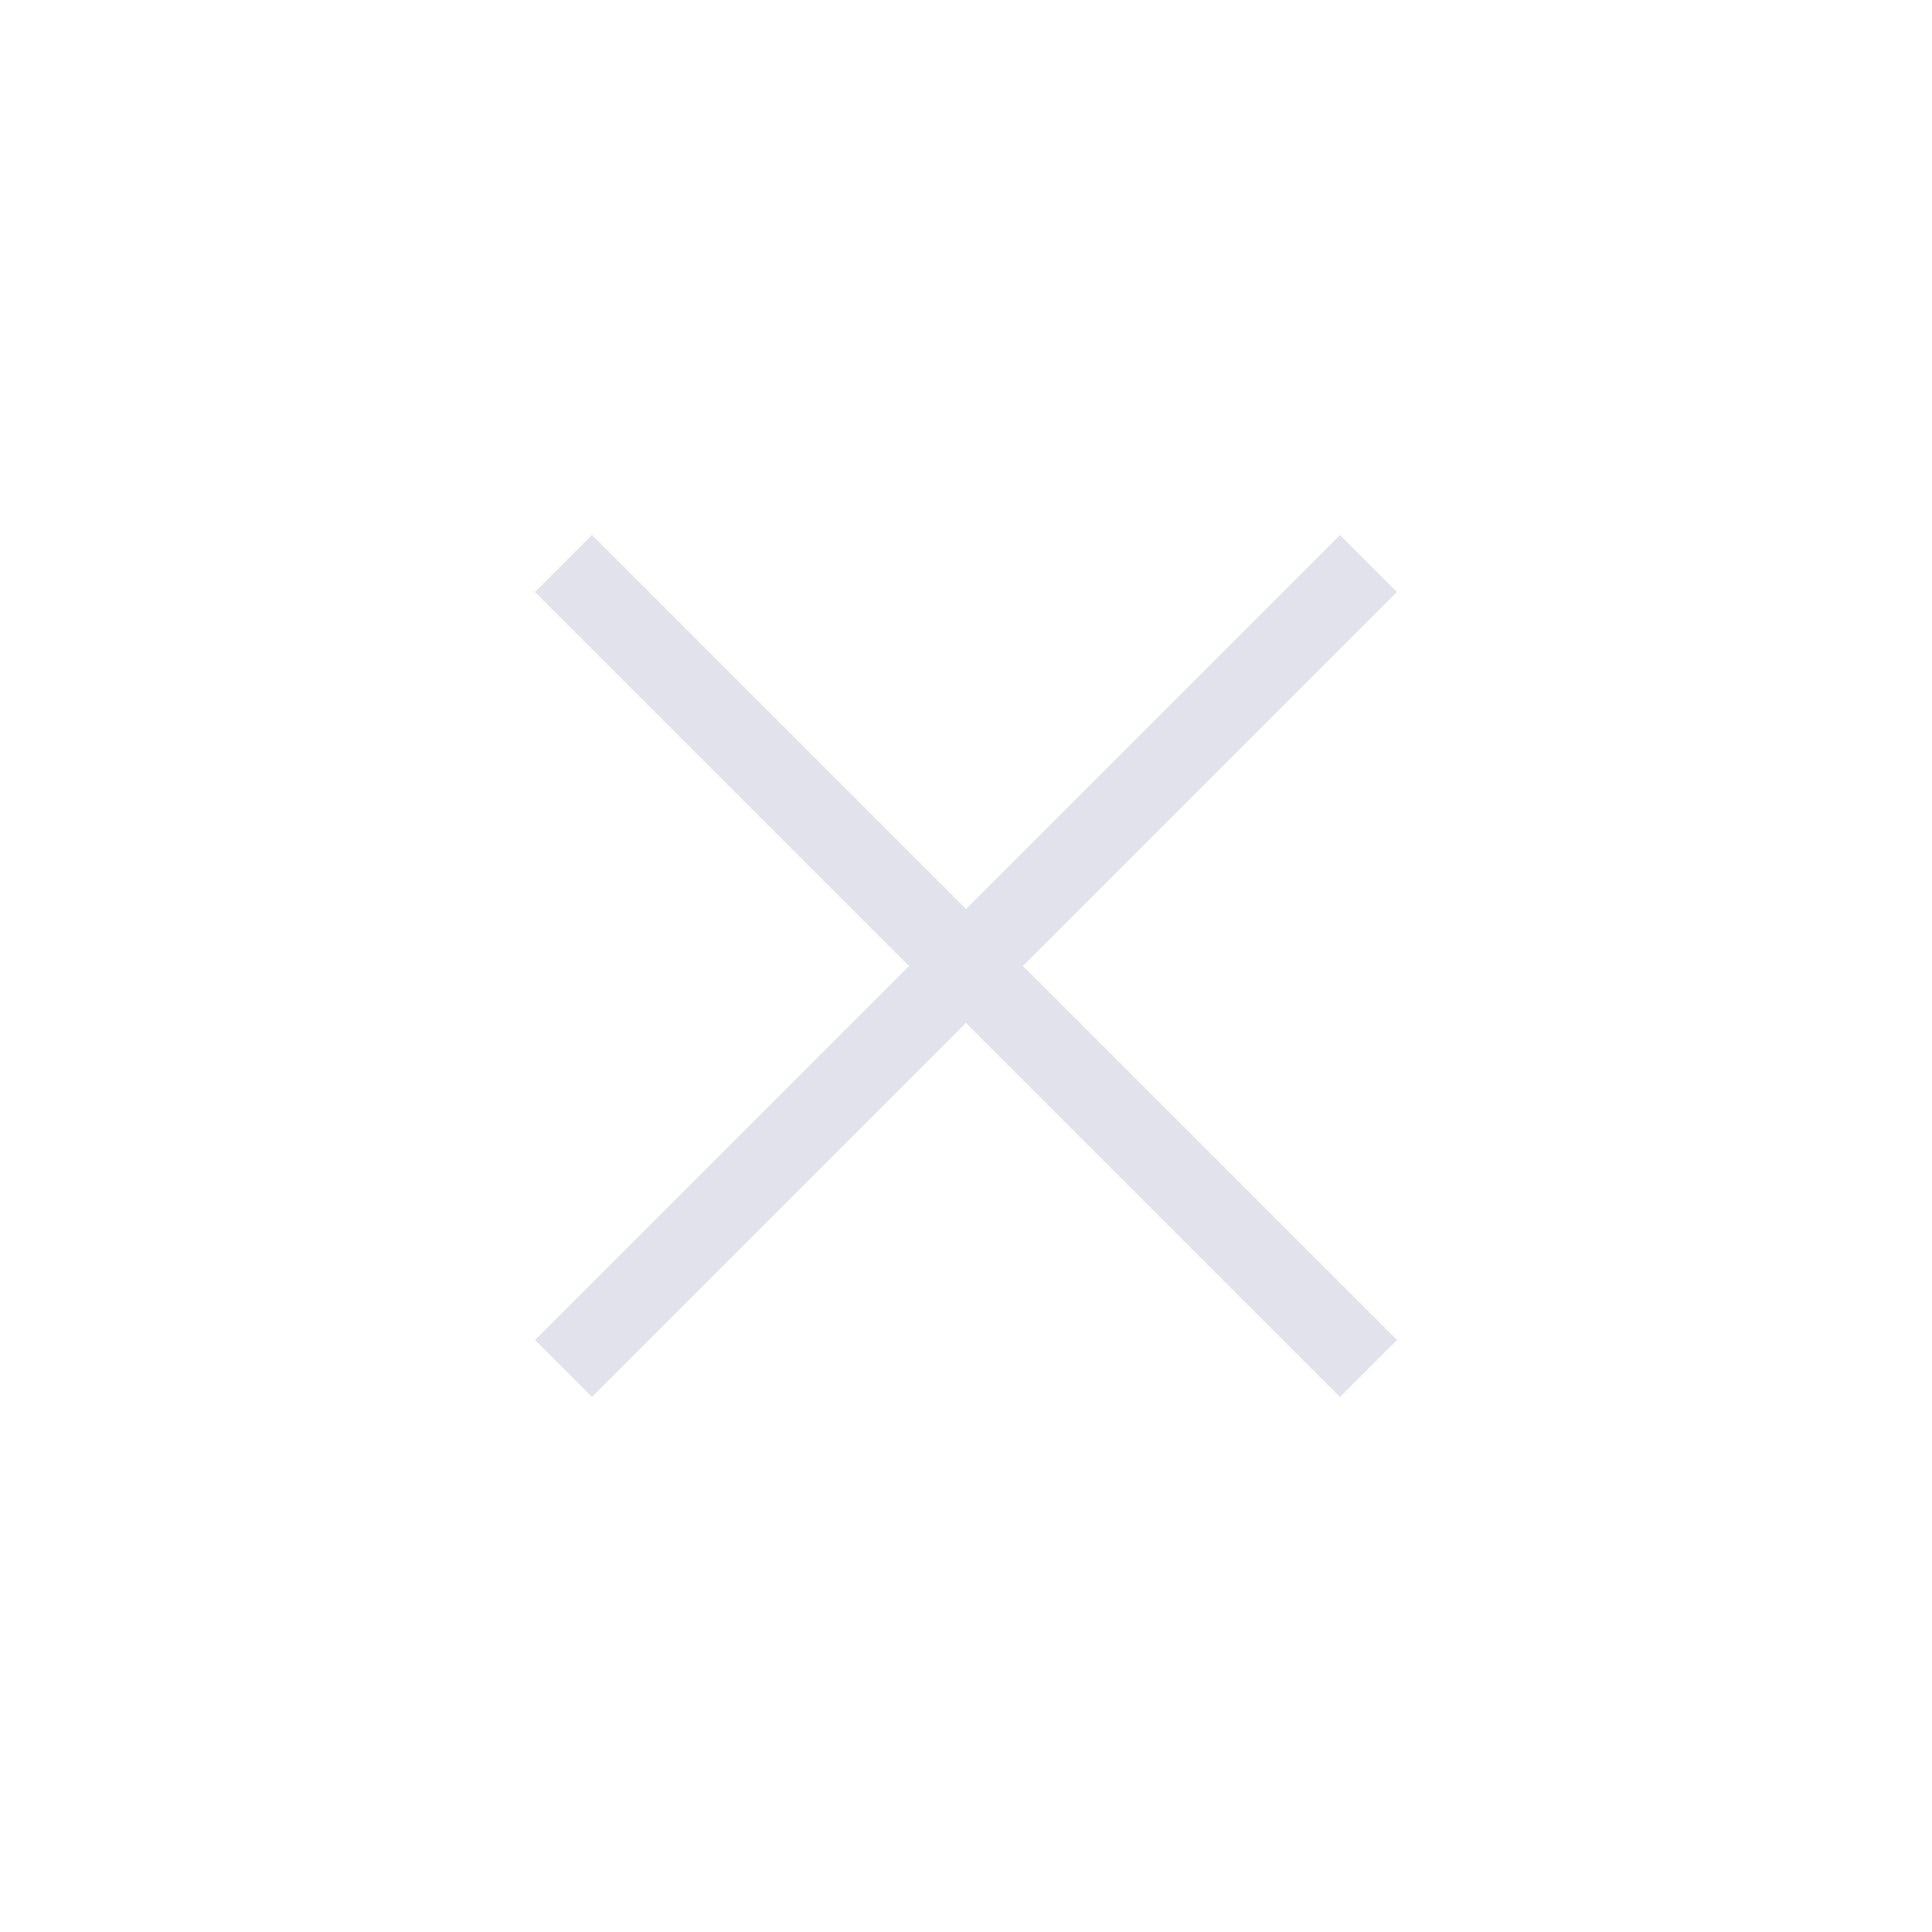
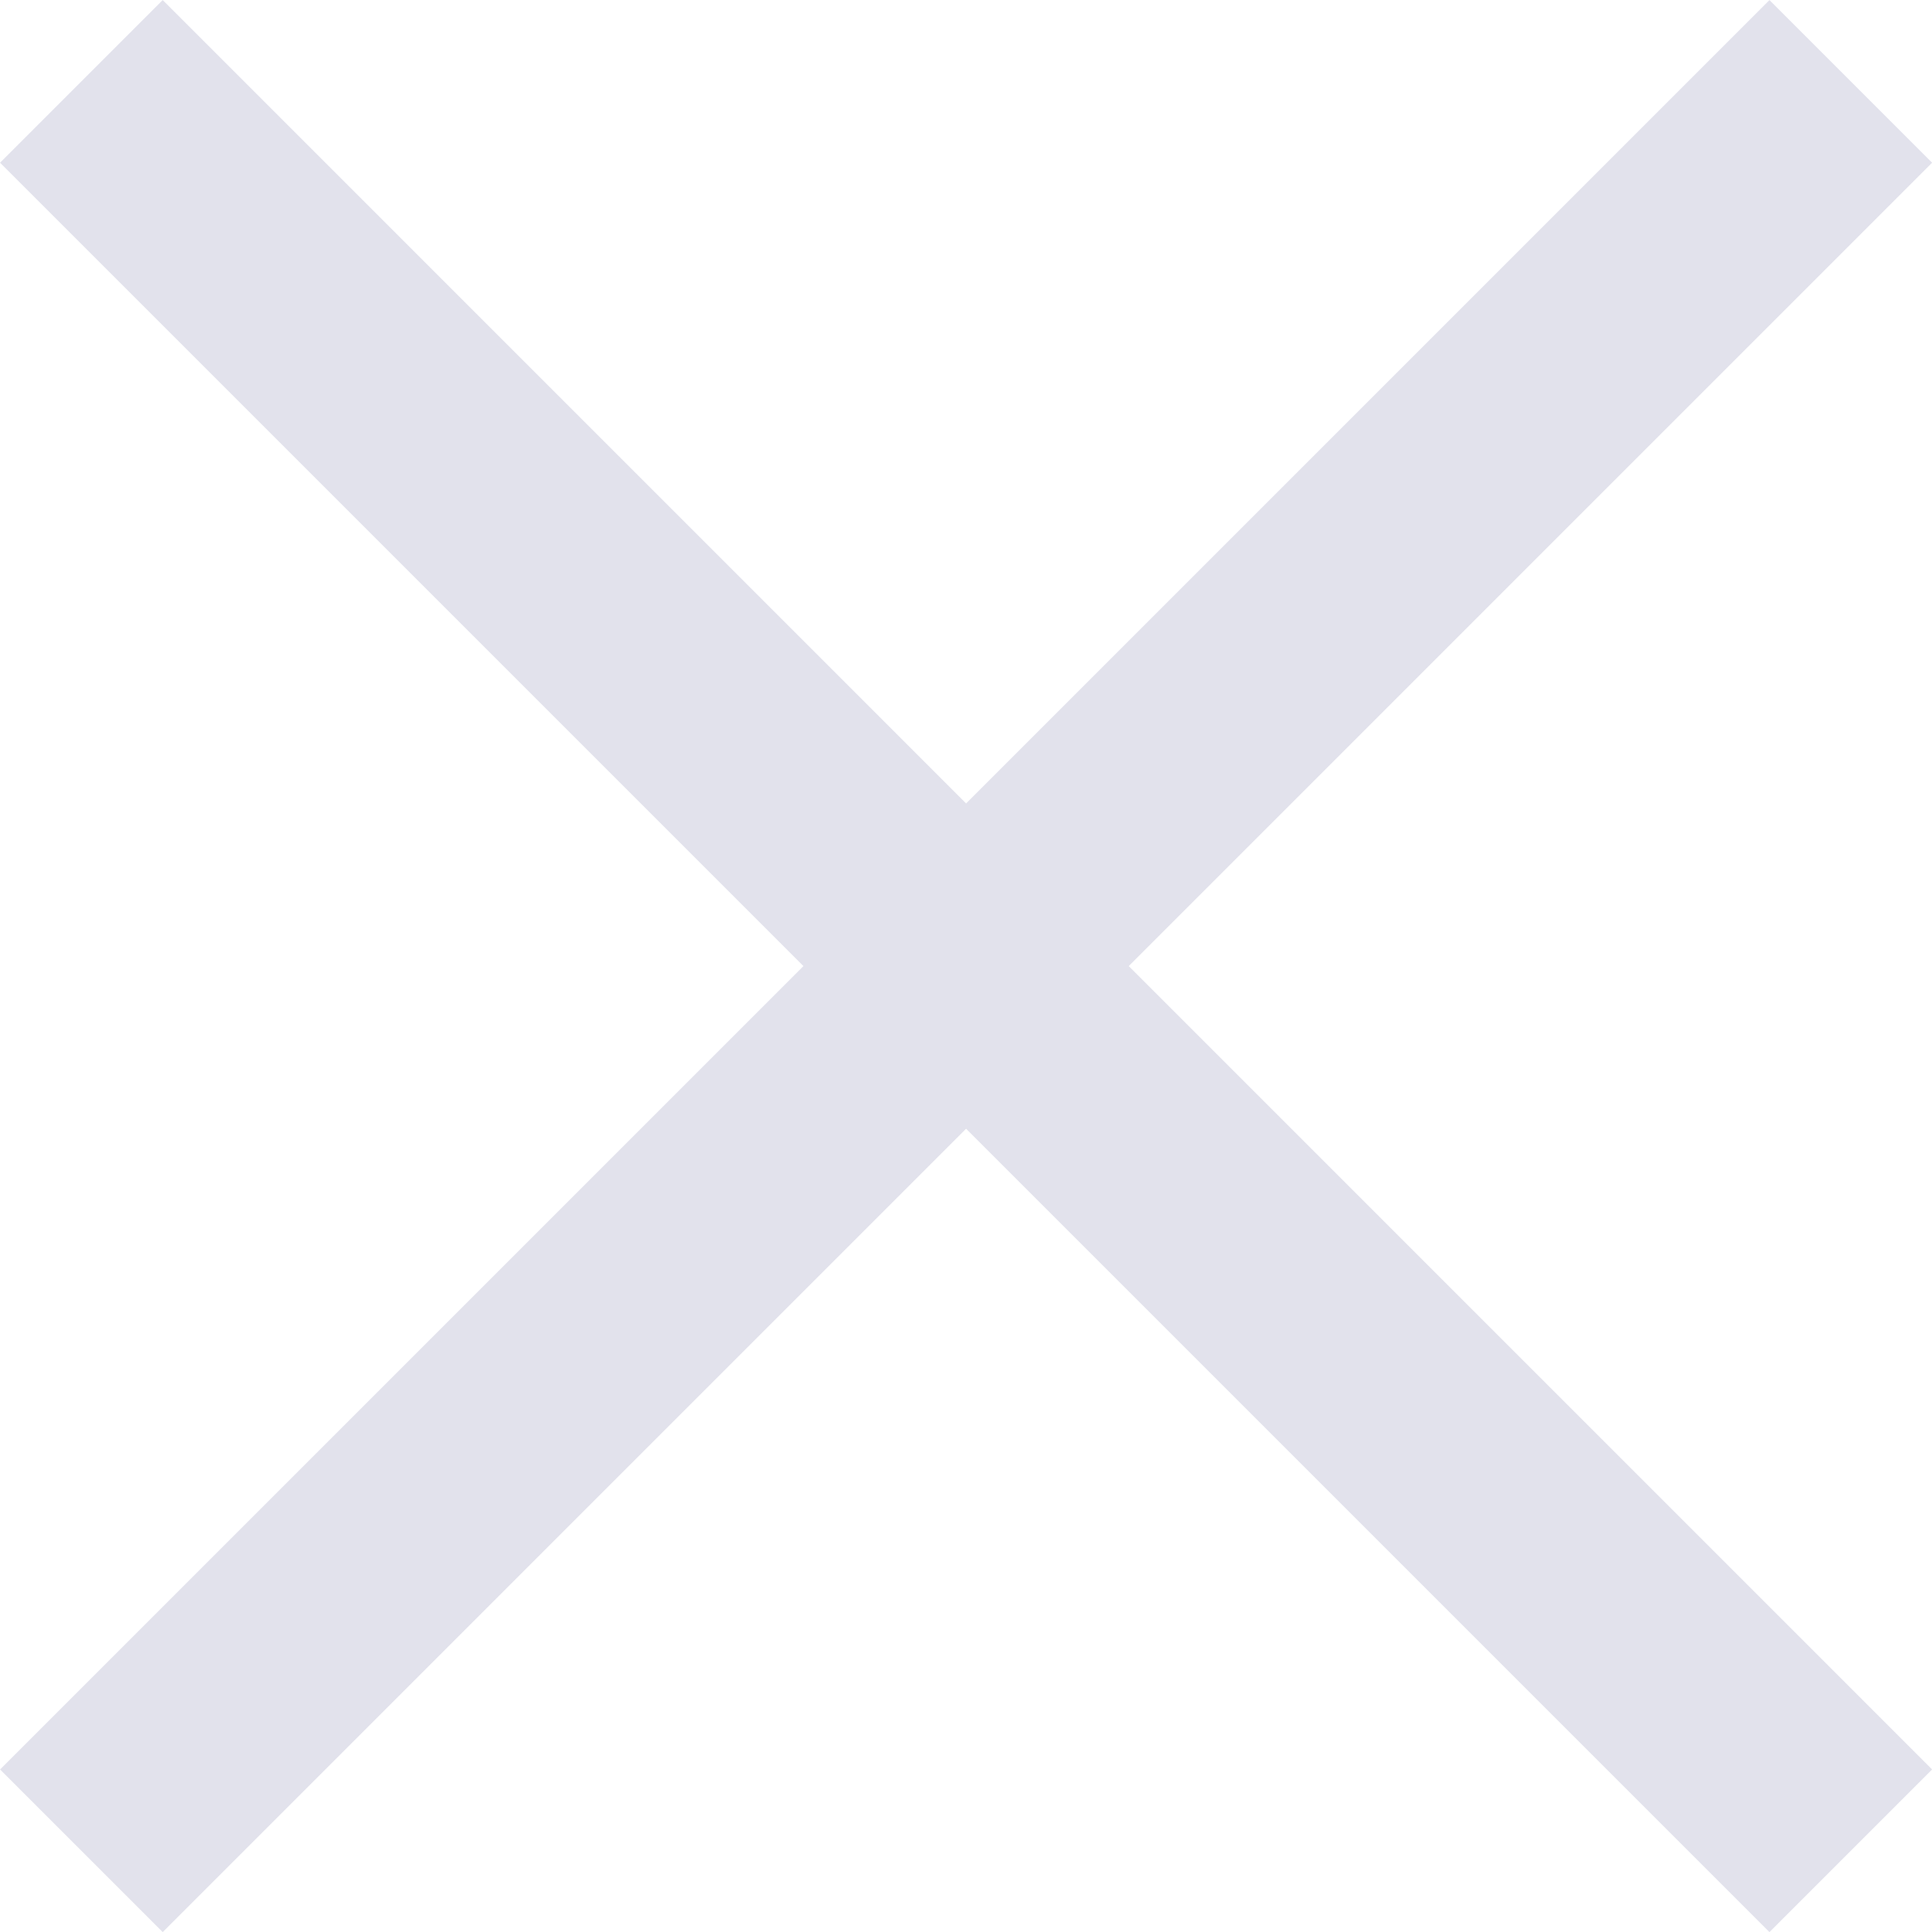
- <svg xmlns="http://www.w3.org/2000/svg" preserveAspectRatio="none" overflow="visible" style="display: block;" width="24" height="24" viewBox="0 0 24 24" fill="none">
-   <g id="Light / General / X">
-     <path id="Icon" d="M17 7L7 17M7 7L17 17" stroke="#E2E2EC" stroke-linejoin="round" />
-   </g>
+ <svg xmlns="http://www.w3.org/2000/svg" preserveAspectRatio="none" overflow="visible" style="display: block;" width="10.919" height="10.919" viewBox="0 0 10.919 10.919" fill="none">
+   <path id="Icon" d="M10.46 0.46L0.46 10.46M0.46 0.46L10.46 10.46" stroke="#E2E2EC" stroke-width="1.3" stroke-linejoin="round" />
</svg>
